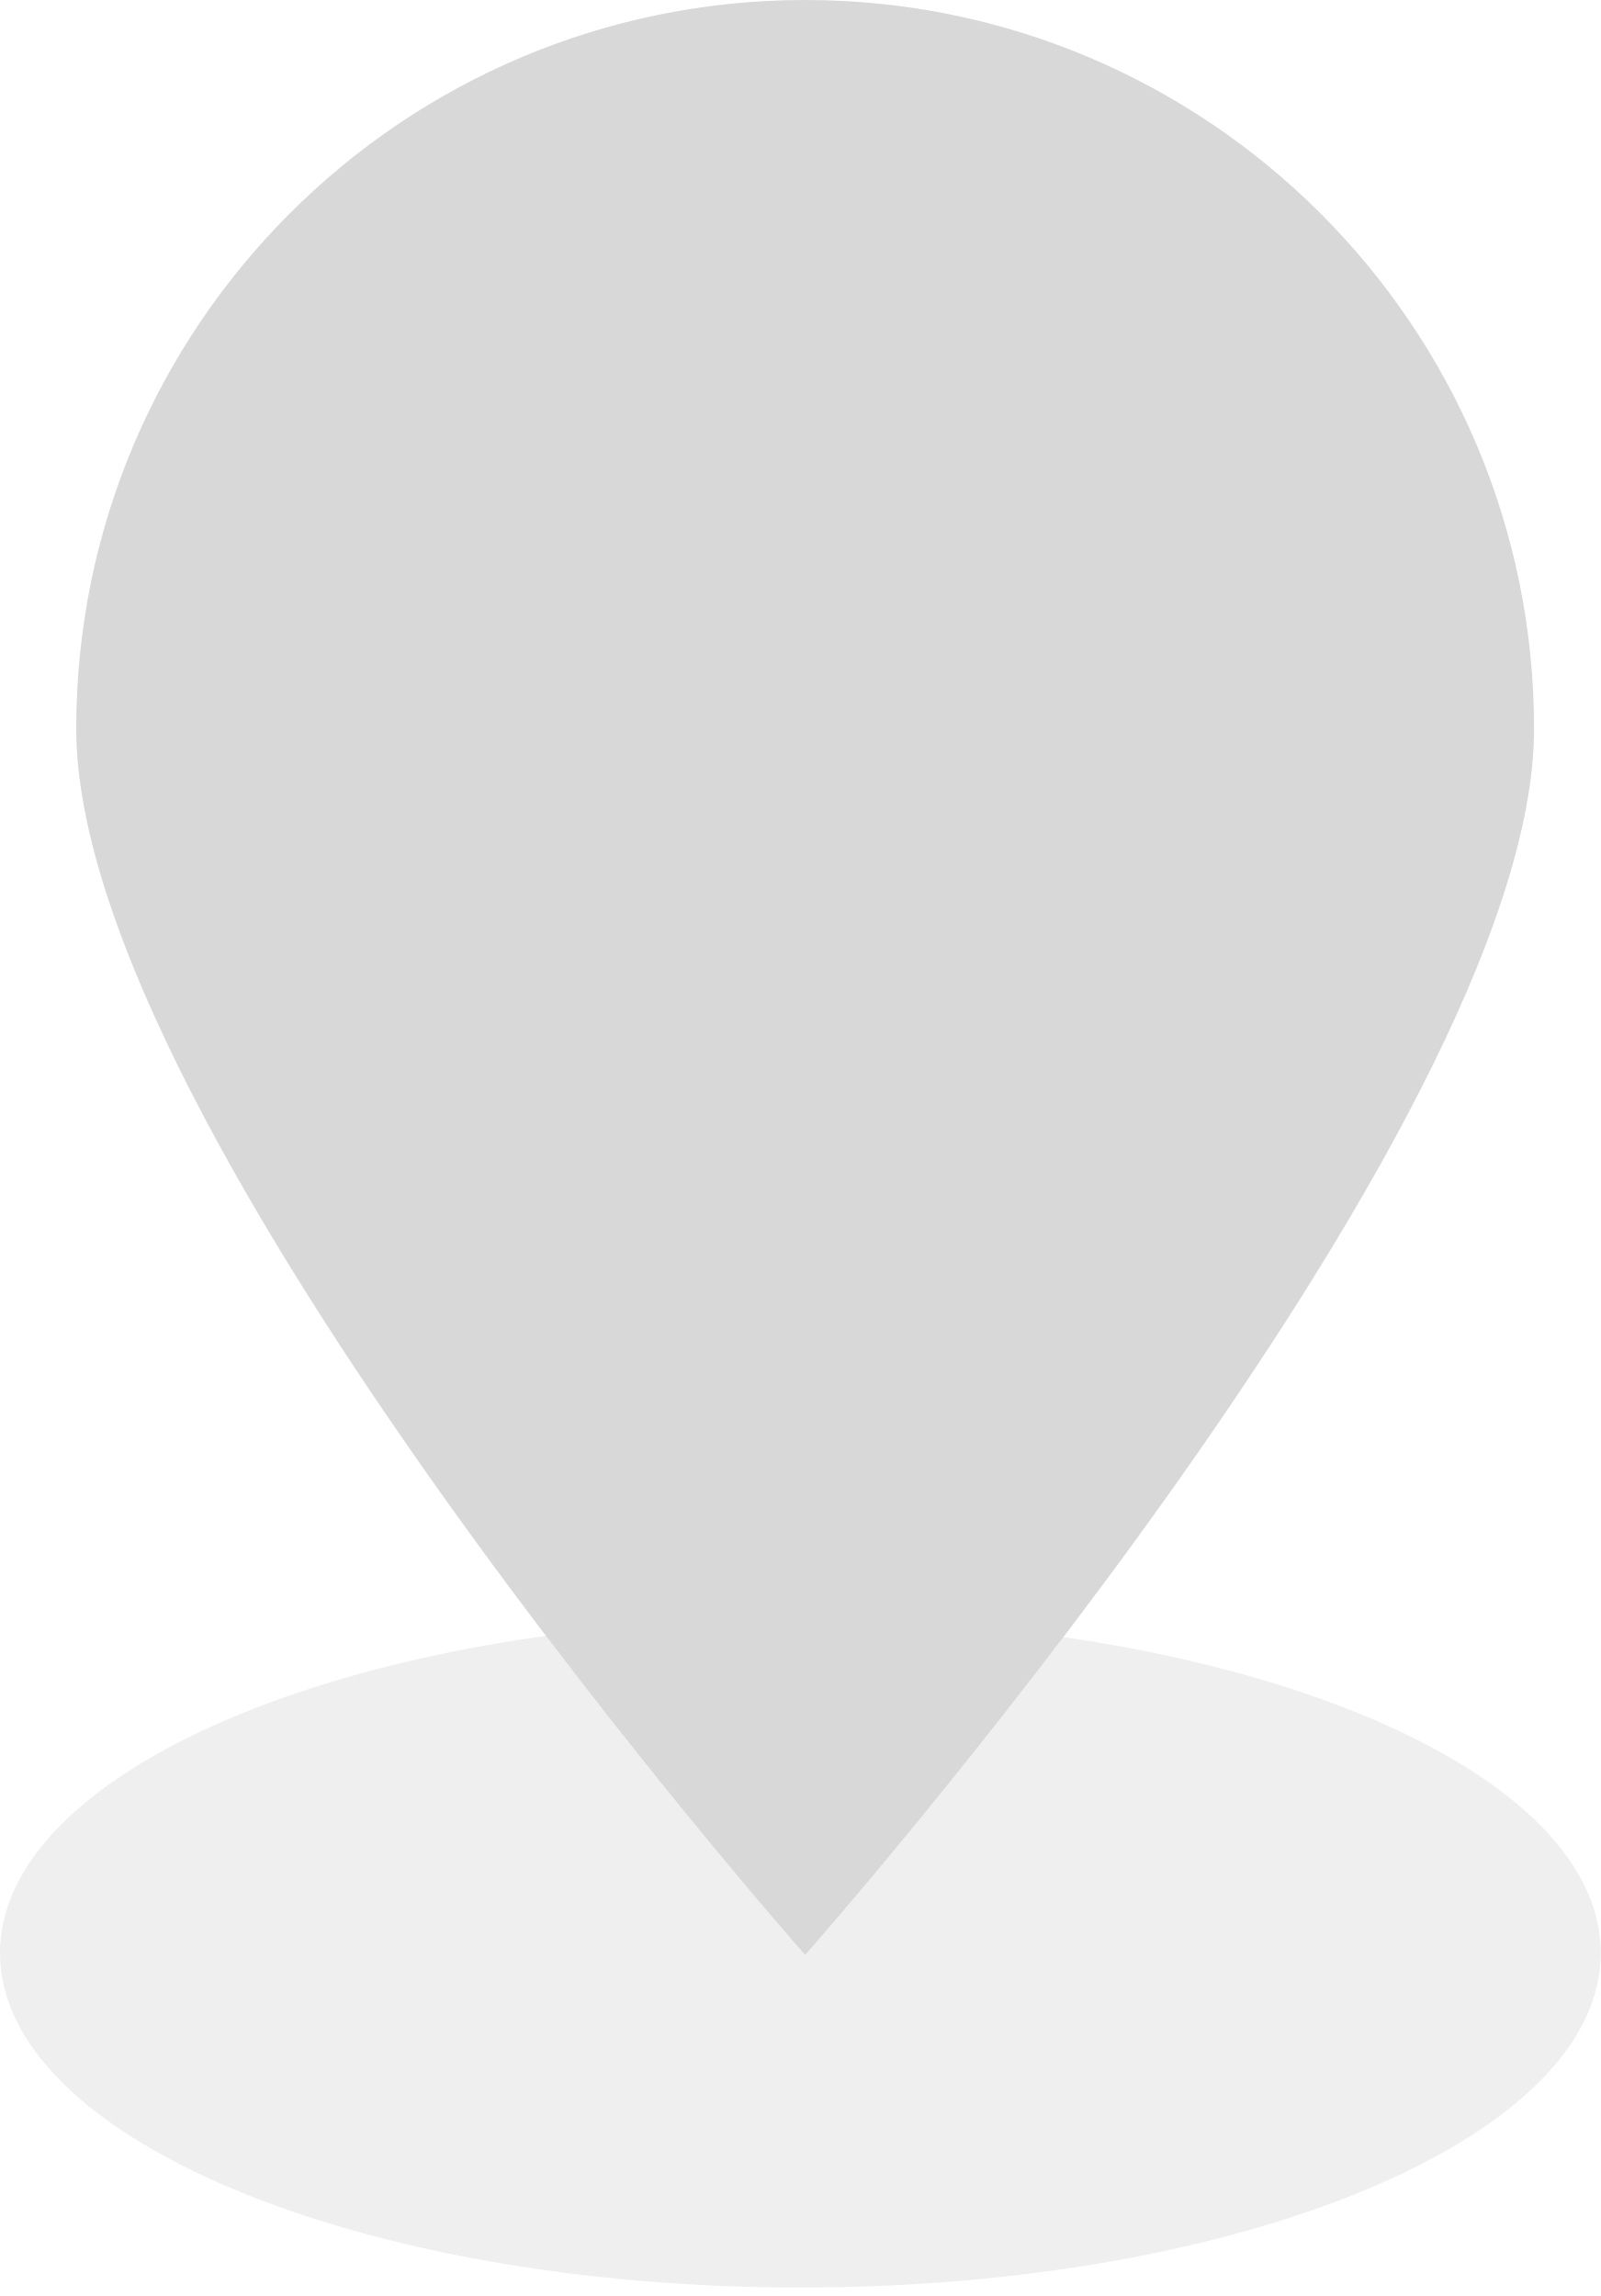
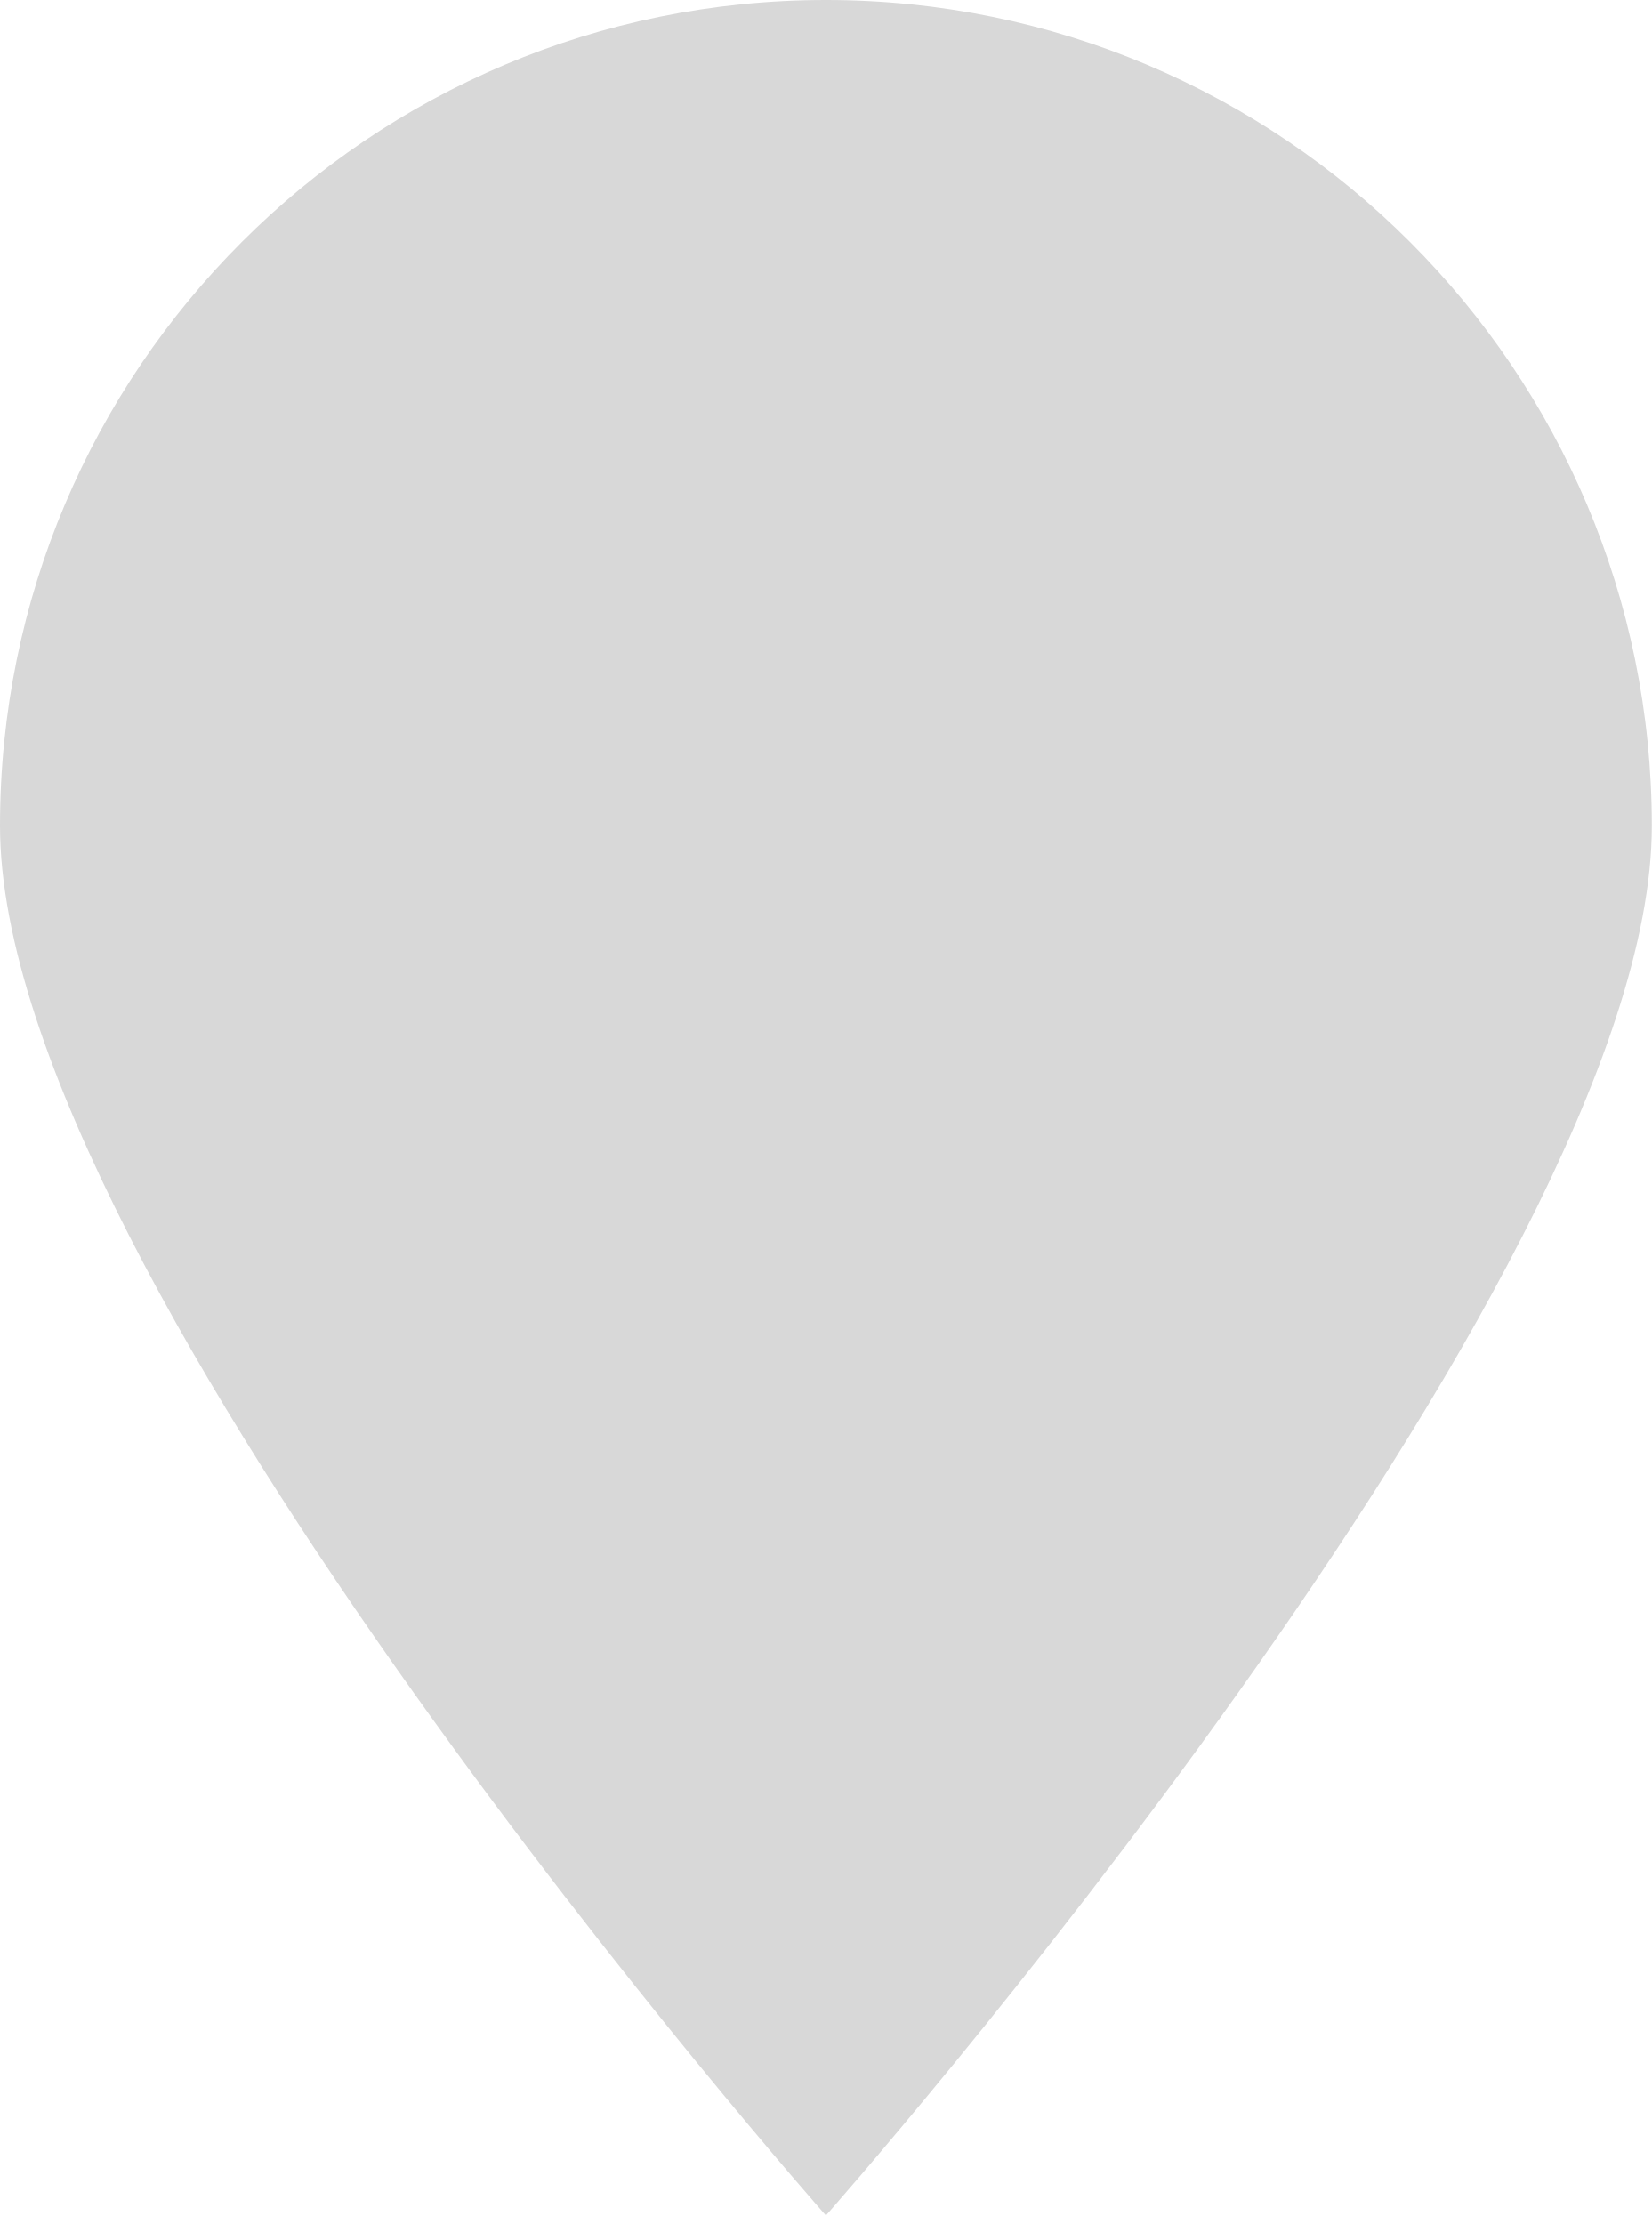
- <svg xmlns="http://www.w3.org/2000/svg" width="168px" height="241px" viewBox="0 0 168 241" version="1.1">
-   <defs />
+ <svg xmlns="http://www.w3.org/2000/svg" width="153px" height="206px" viewBox="0 0 153 206" version="1.1">
  <g id="Page-1" stroke="none" stroke-width="1" fill="none" fill-rule="evenodd">
-     <g id="pin" fill="#D8D8D8">
-       <g transform="translate(8, 0)" id="Oval" fill-rule="nonzero">
-         <path d="M76.5,205.211 C76.5,205.211 153,118.75 153,76.5 C153,34.25 118.75,0 76.5,0 C34.25,0 0,34.25 0,76.5 C0,118.75 76.5,205.211 76.5,205.211 Z" />
-       </g>
-       <path d="M57.29,171.701 C23.992,176.366 7.10542736e-15,189.512 7.10542736e-15,205 C7.10542736e-15,224.391 37.608,240.111 84,240.111 C130.392,240.111 168,224.391 168,205 C168,189.652 144.44,176.604 111.612,171.83 C96.843,191.261 84.5,205.211 84.5,205.211 C84.5,205.211 72.103,191.199 57.29,171.701 Z" id="Oval-2" fill-opacity="0.4" />
+     <g id="pin" transform="translate(-8, 0)" fill-rule="nonzero">
+       <path d="M84.5,205.211 C84.5,205.211 161,118.75 161,76.5 C161,34.25 126.75,0 84.5,0 C42.25,0 8,34.25 8,76.5 C8,118.75 84.5,205.211 84.5,205.211 Z" id="Path" fill="#D8D8D8" />
+       <path d="M57.29,171.701 C23.992,176.366 1.42108547e-14,189.512 1.42108547e-14,205 C1.42108547e-14,224.391 37.608,240.111 84,240.111 C130.392,240.111 168,224.391 168,205 C168,189.652 144.44,176.604 111.612,171.83 C96.843,191.261 84.5,205.211 84.5,205.211 C84.5,205.211 72.103,191.199 57.29,171.701 Z" id="Oval-2" />
    </g>
  </g>
</svg>
